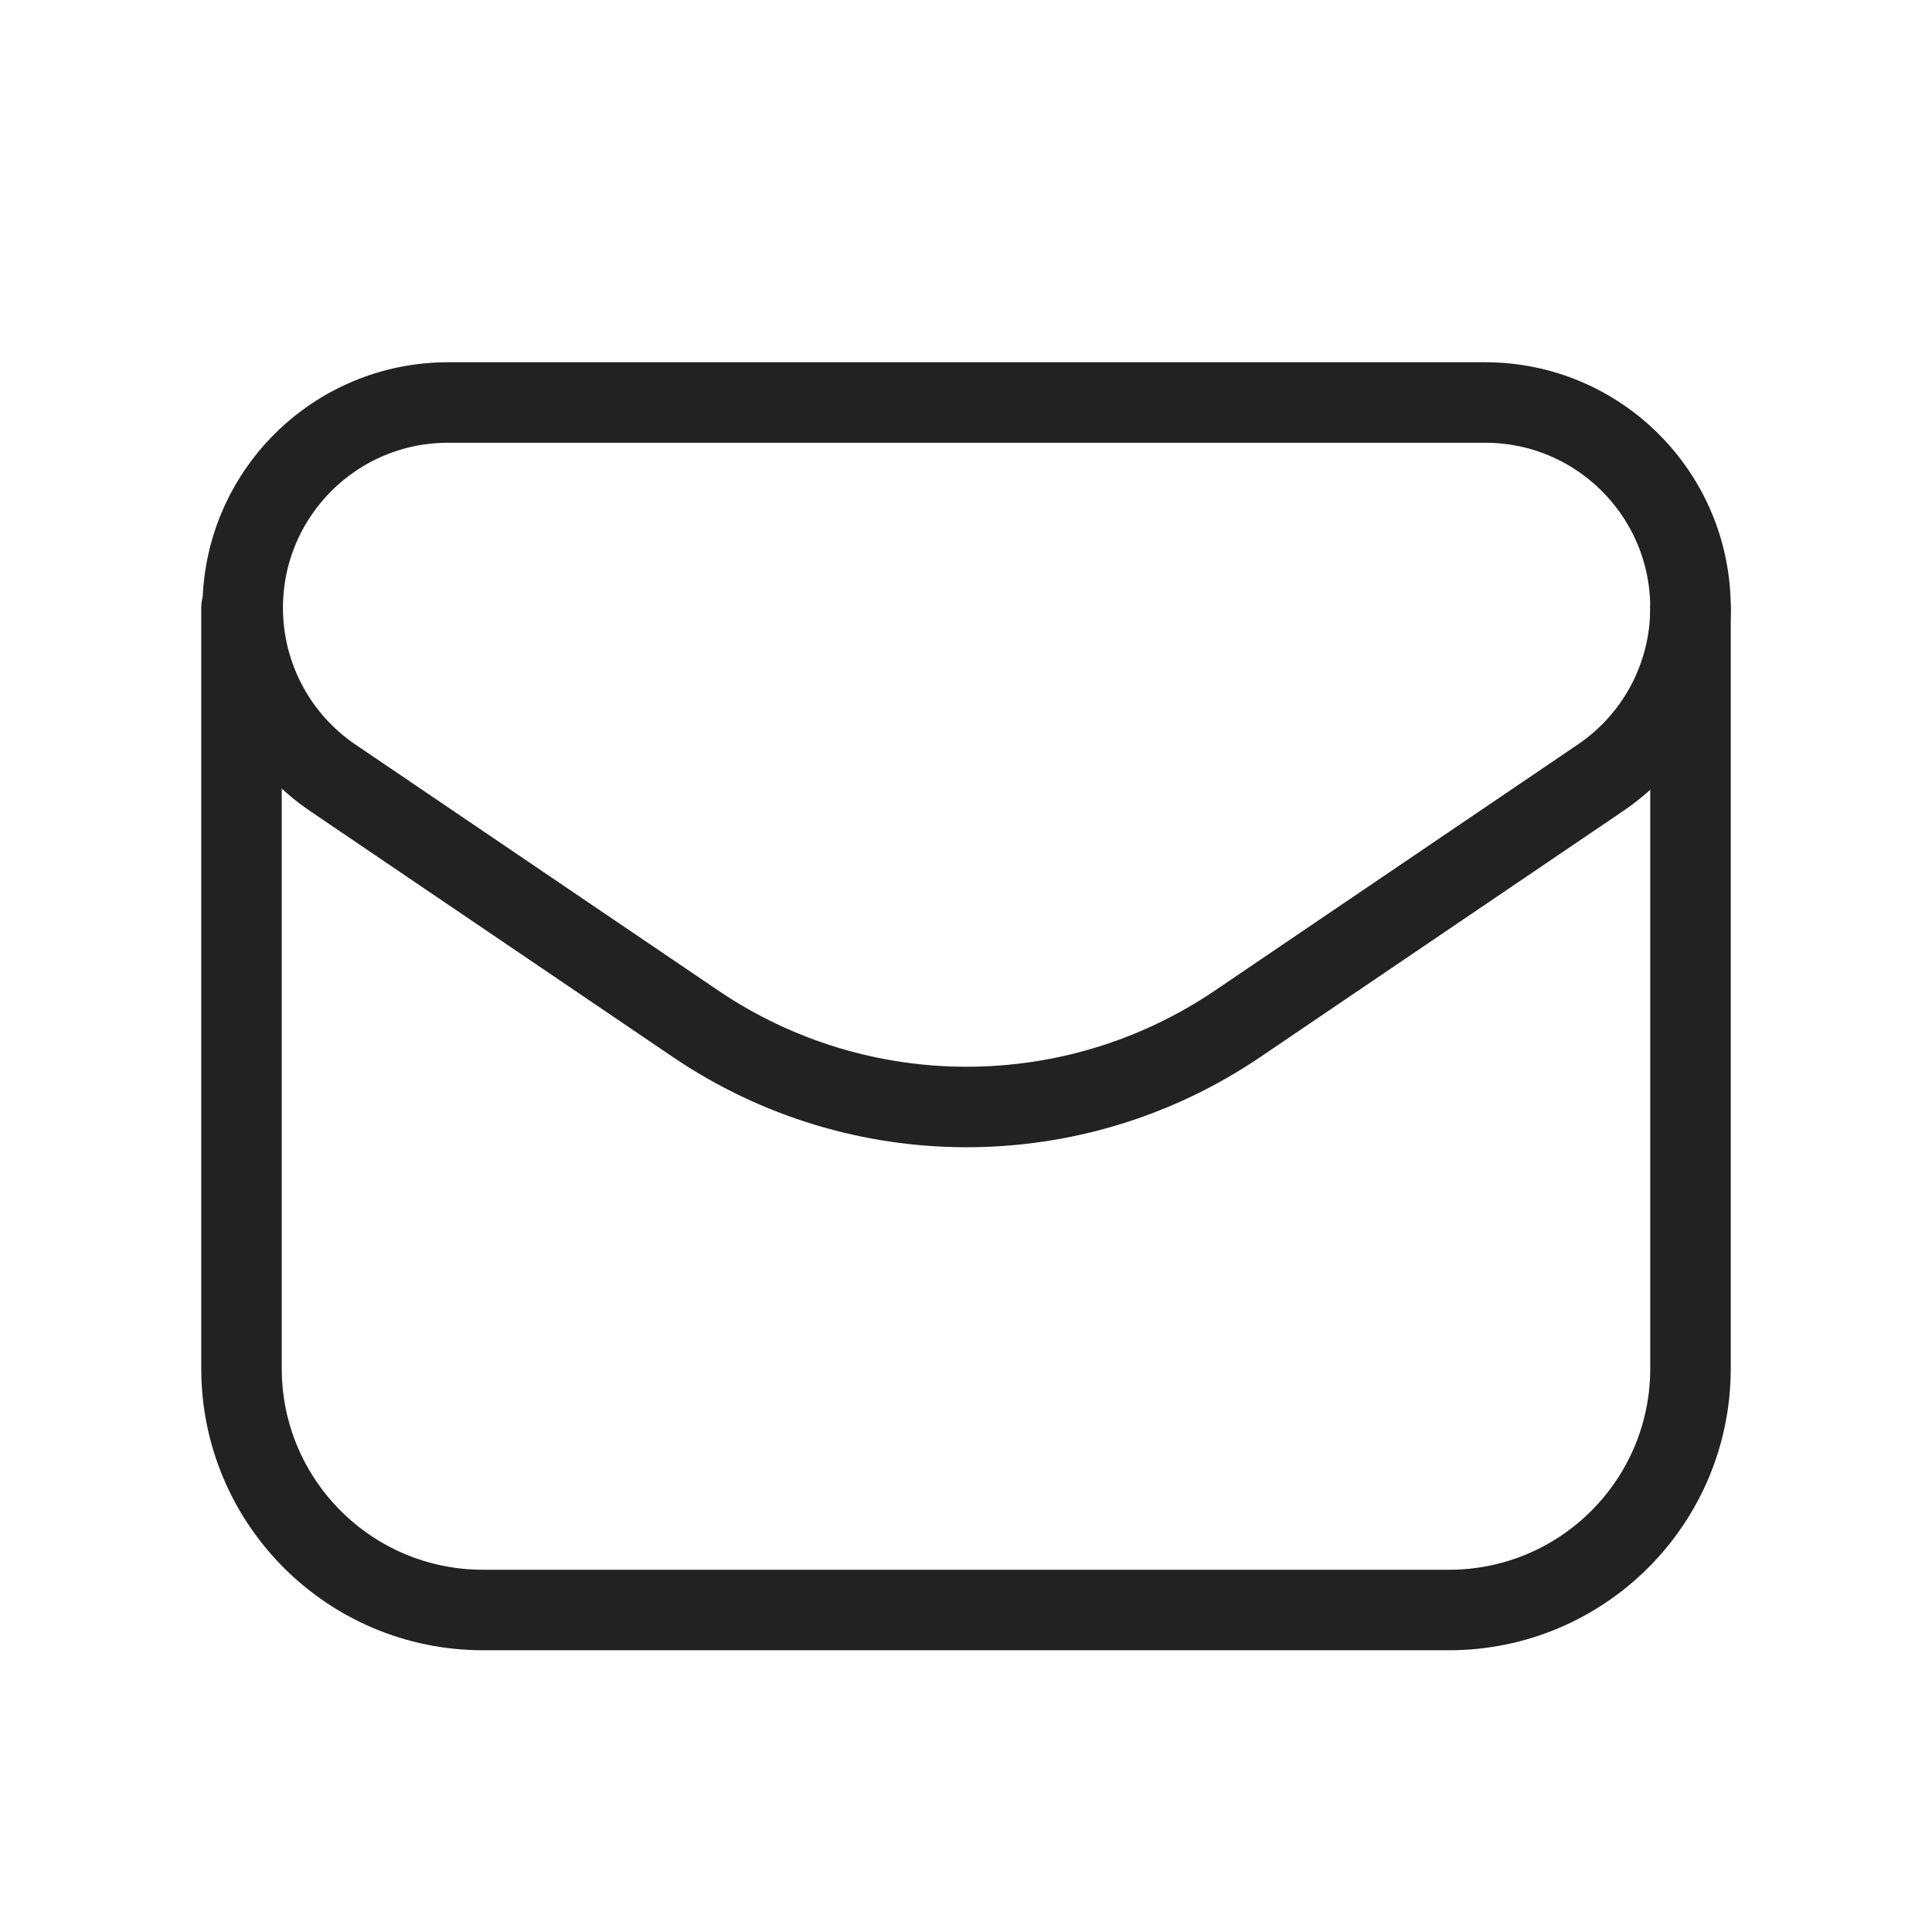
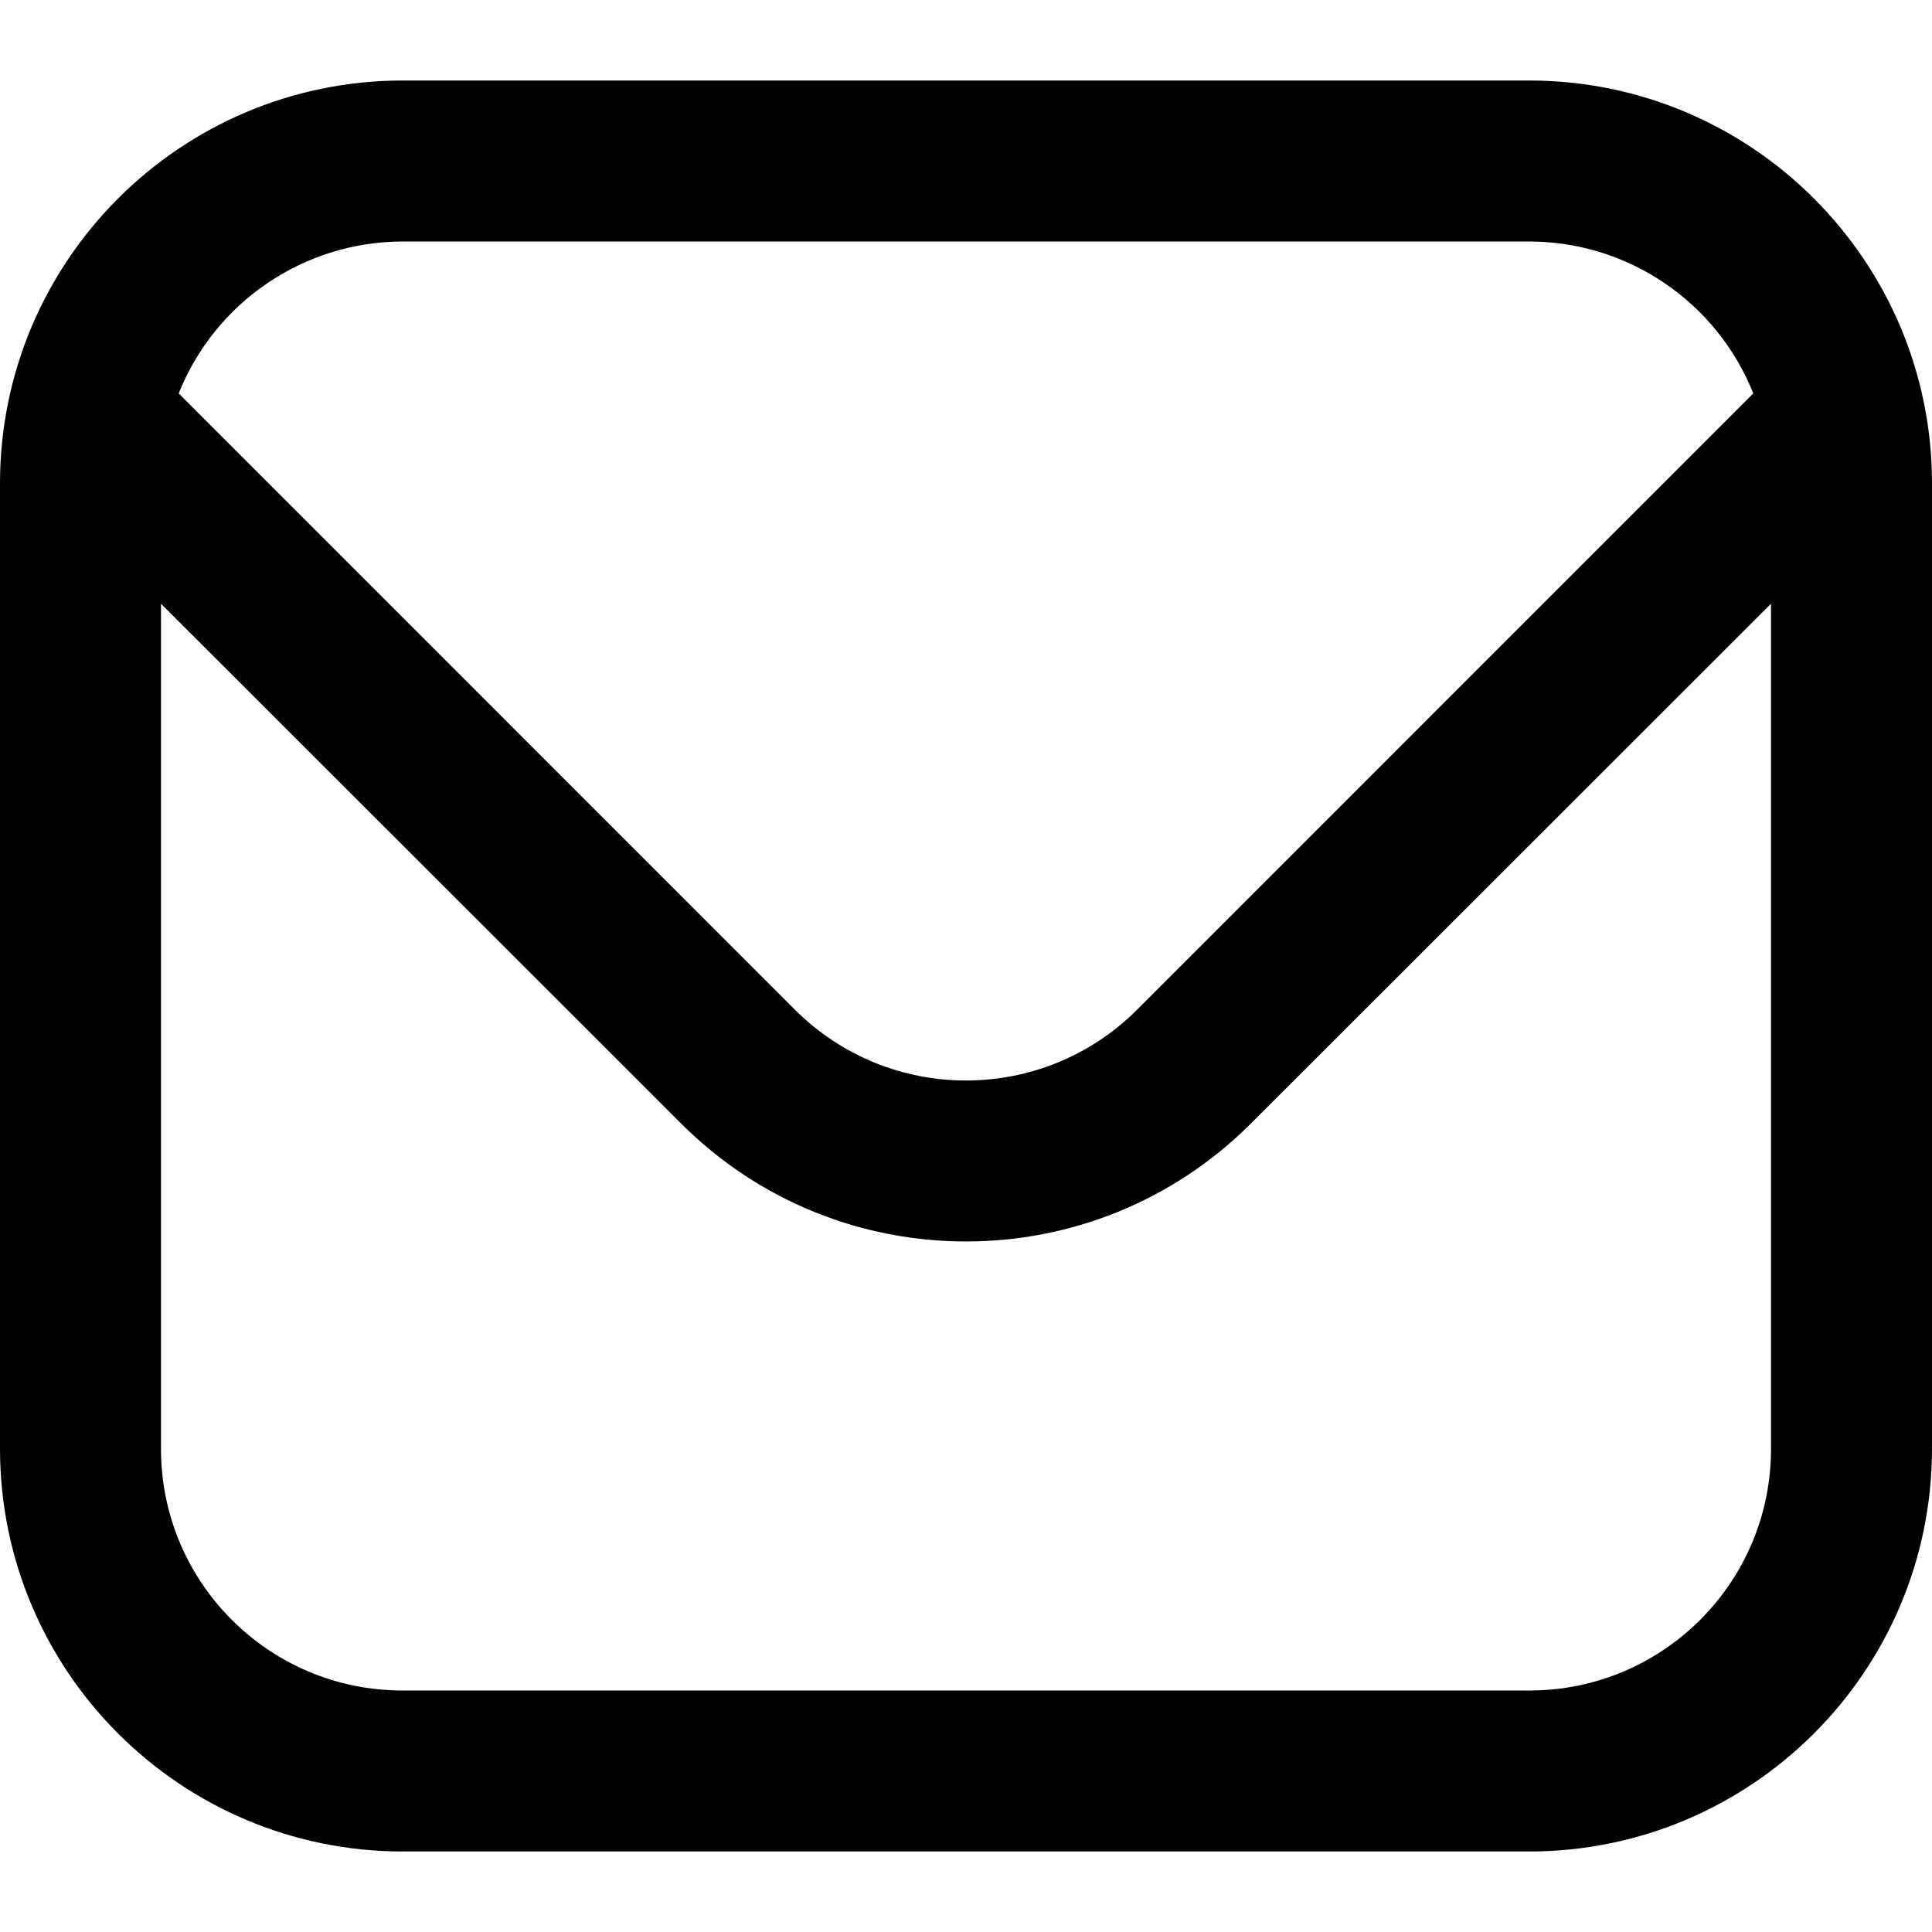
- <svg xmlns="http://www.w3.org/2000/svg" viewBox="0 0 24 24" fill="none">
-   <path fill-rule="evenodd" clip-rule="evenodd" d="M15.374 12.718L19.88 9.663C20.581 9.189 21 8.398 21 7.552V7.552C21 6.142 19.858 5 18.449 5H5.566C4.157 5 3.015 6.142 3.015 7.551V7.551C3.015 8.397 3.434 9.188 4.135 9.663L8.641 12.718C10.674 14.096 13.341 14.096 15.374 12.718V12.718Z" class="stroke-current" stroke-linecap="round" stroke="#222222" stroke-linejoin="round" />
-   <path d="M3 7.551V17C3 18.657 4.343 20 6 20H18C19.657 20 21 18.657 21 17V7.552" class="stroke-current" stroke="#222222" stroke-linecap="round" stroke-linejoin="round" />
+ <svg xmlns="http://www.w3.org/2000/svg" id="Outline" viewBox="0 0 24 24" width="512" height="512">
+   <path d="M19,1H5A5.006,5.006,0,0,0,0,6V18a5.006,5.006,0,0,0,5,5H19a5.006,5.006,0,0,0,5-5V6A5.006,5.006,0,0,0,19,1ZM5,3H19a3,3,0,0,1,2.78,1.887l-7.658,7.659a3.007,3.007,0,0,1-4.244,0L2.22,4.887A3,3,0,0,1,5,3ZM19,21H5a3,3,0,0,1-3-3V7.5L8.464,13.96a5.007,5.007,0,0,0,7.072,0L22,7.5V18A3,3,0,0,1,19,21Z" />
</svg>
